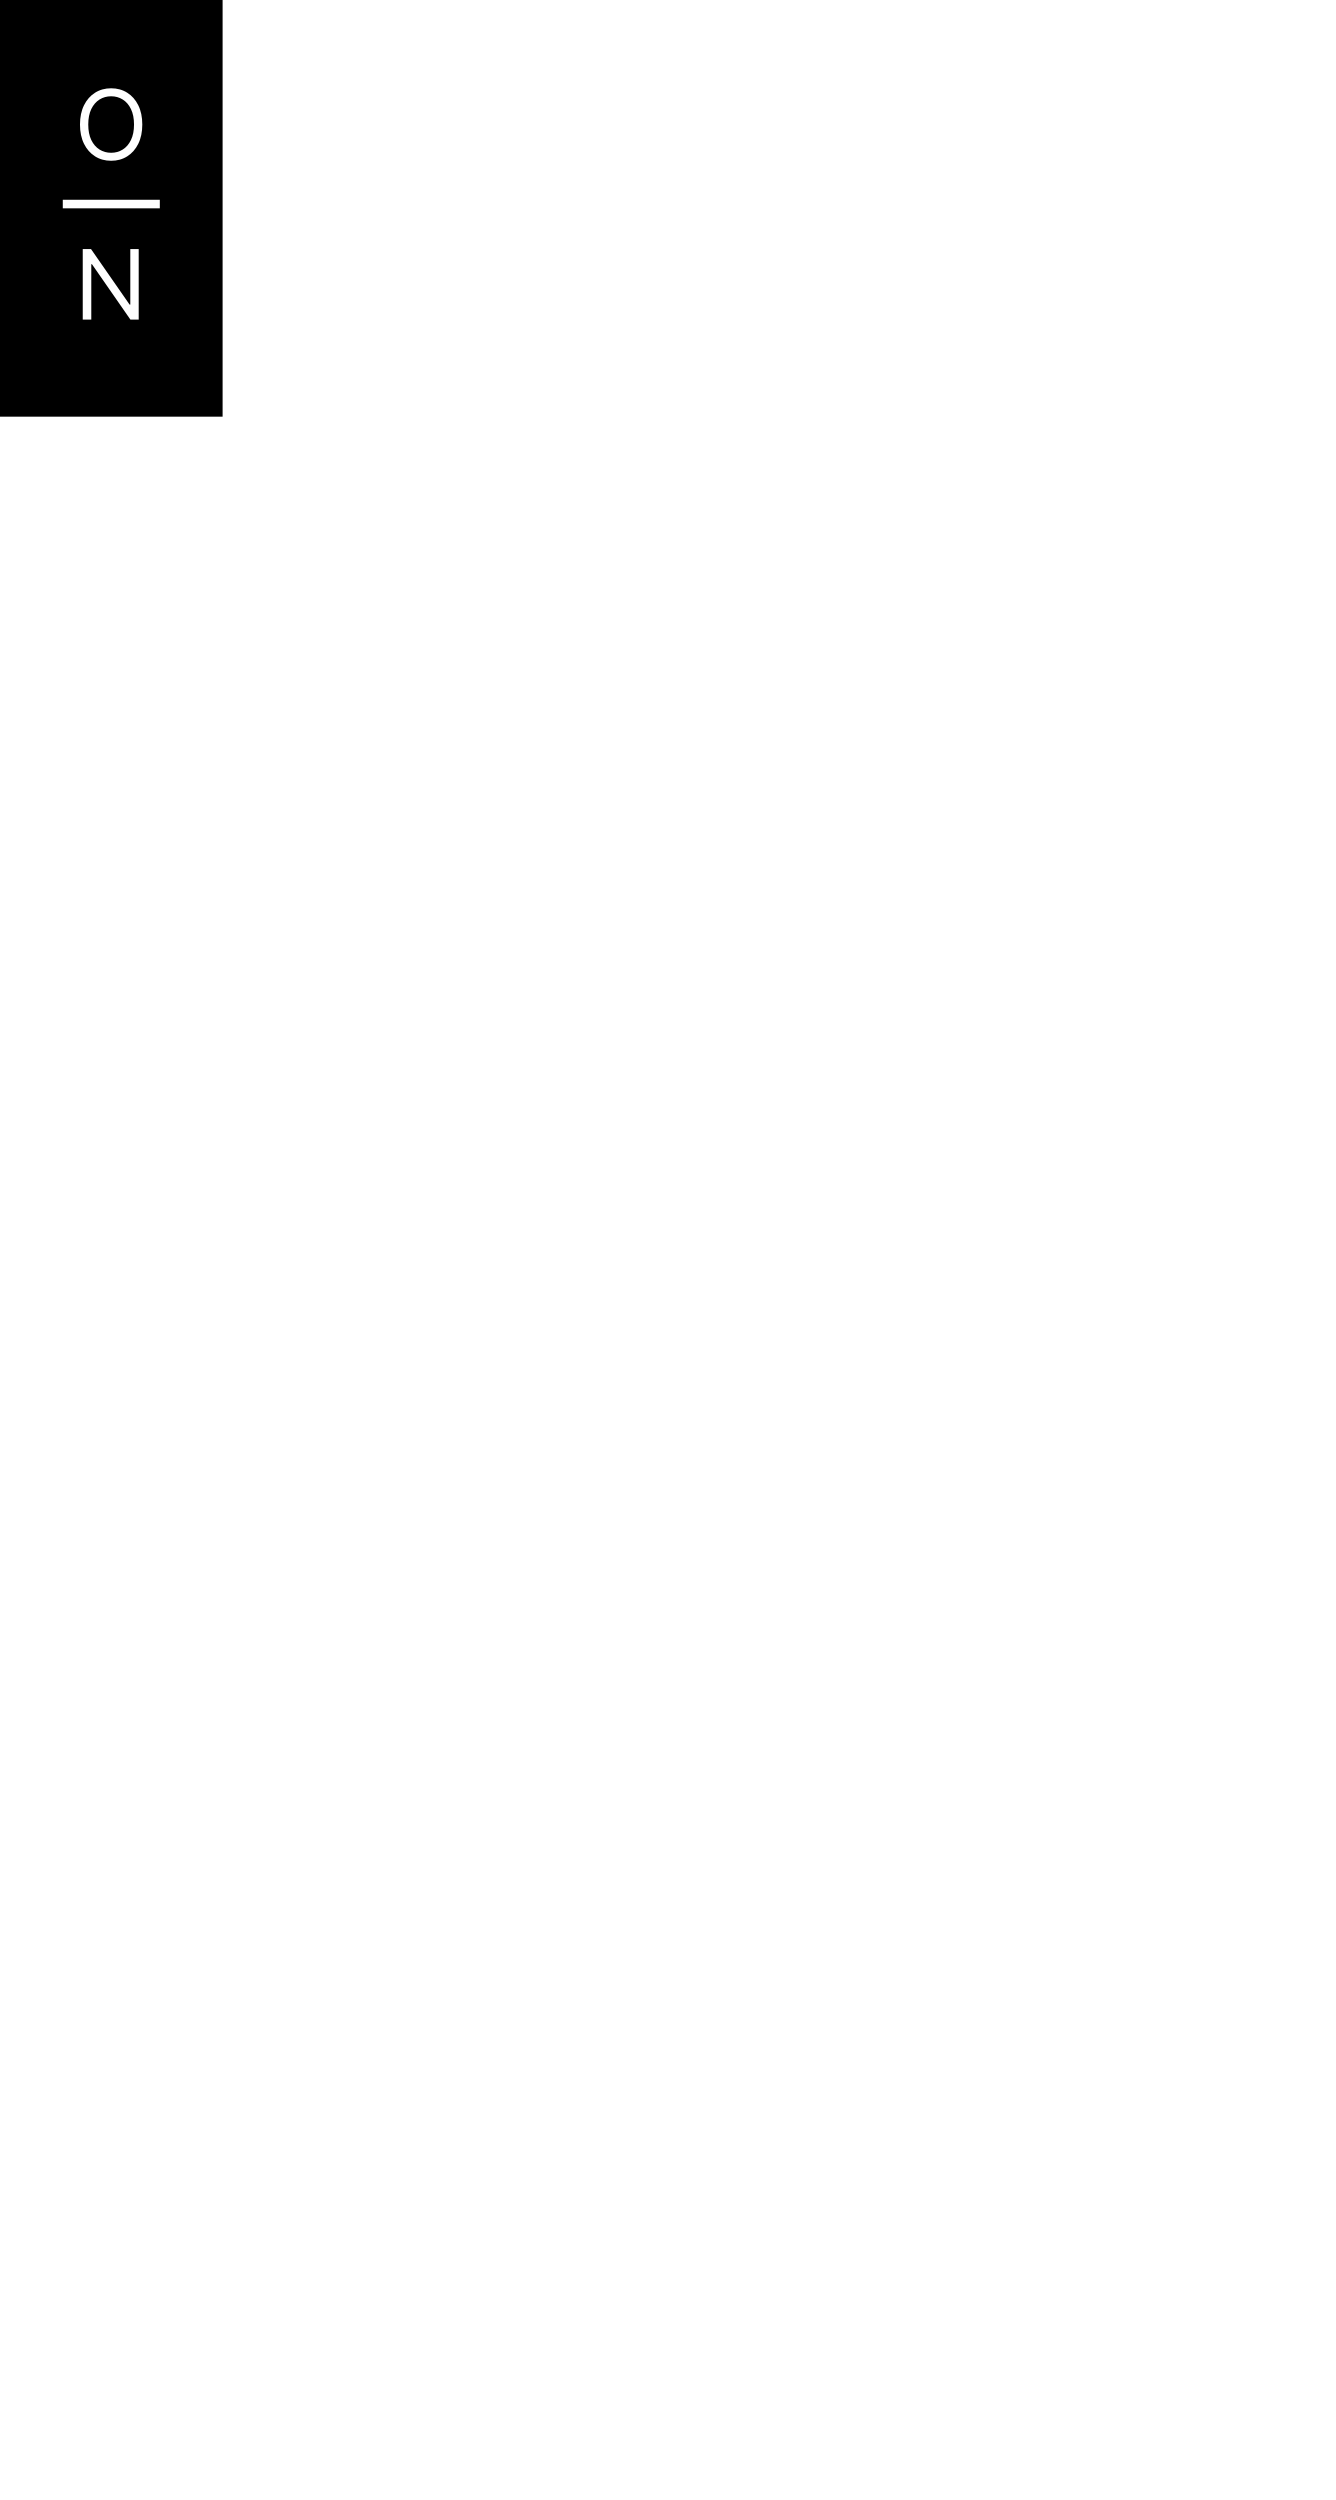
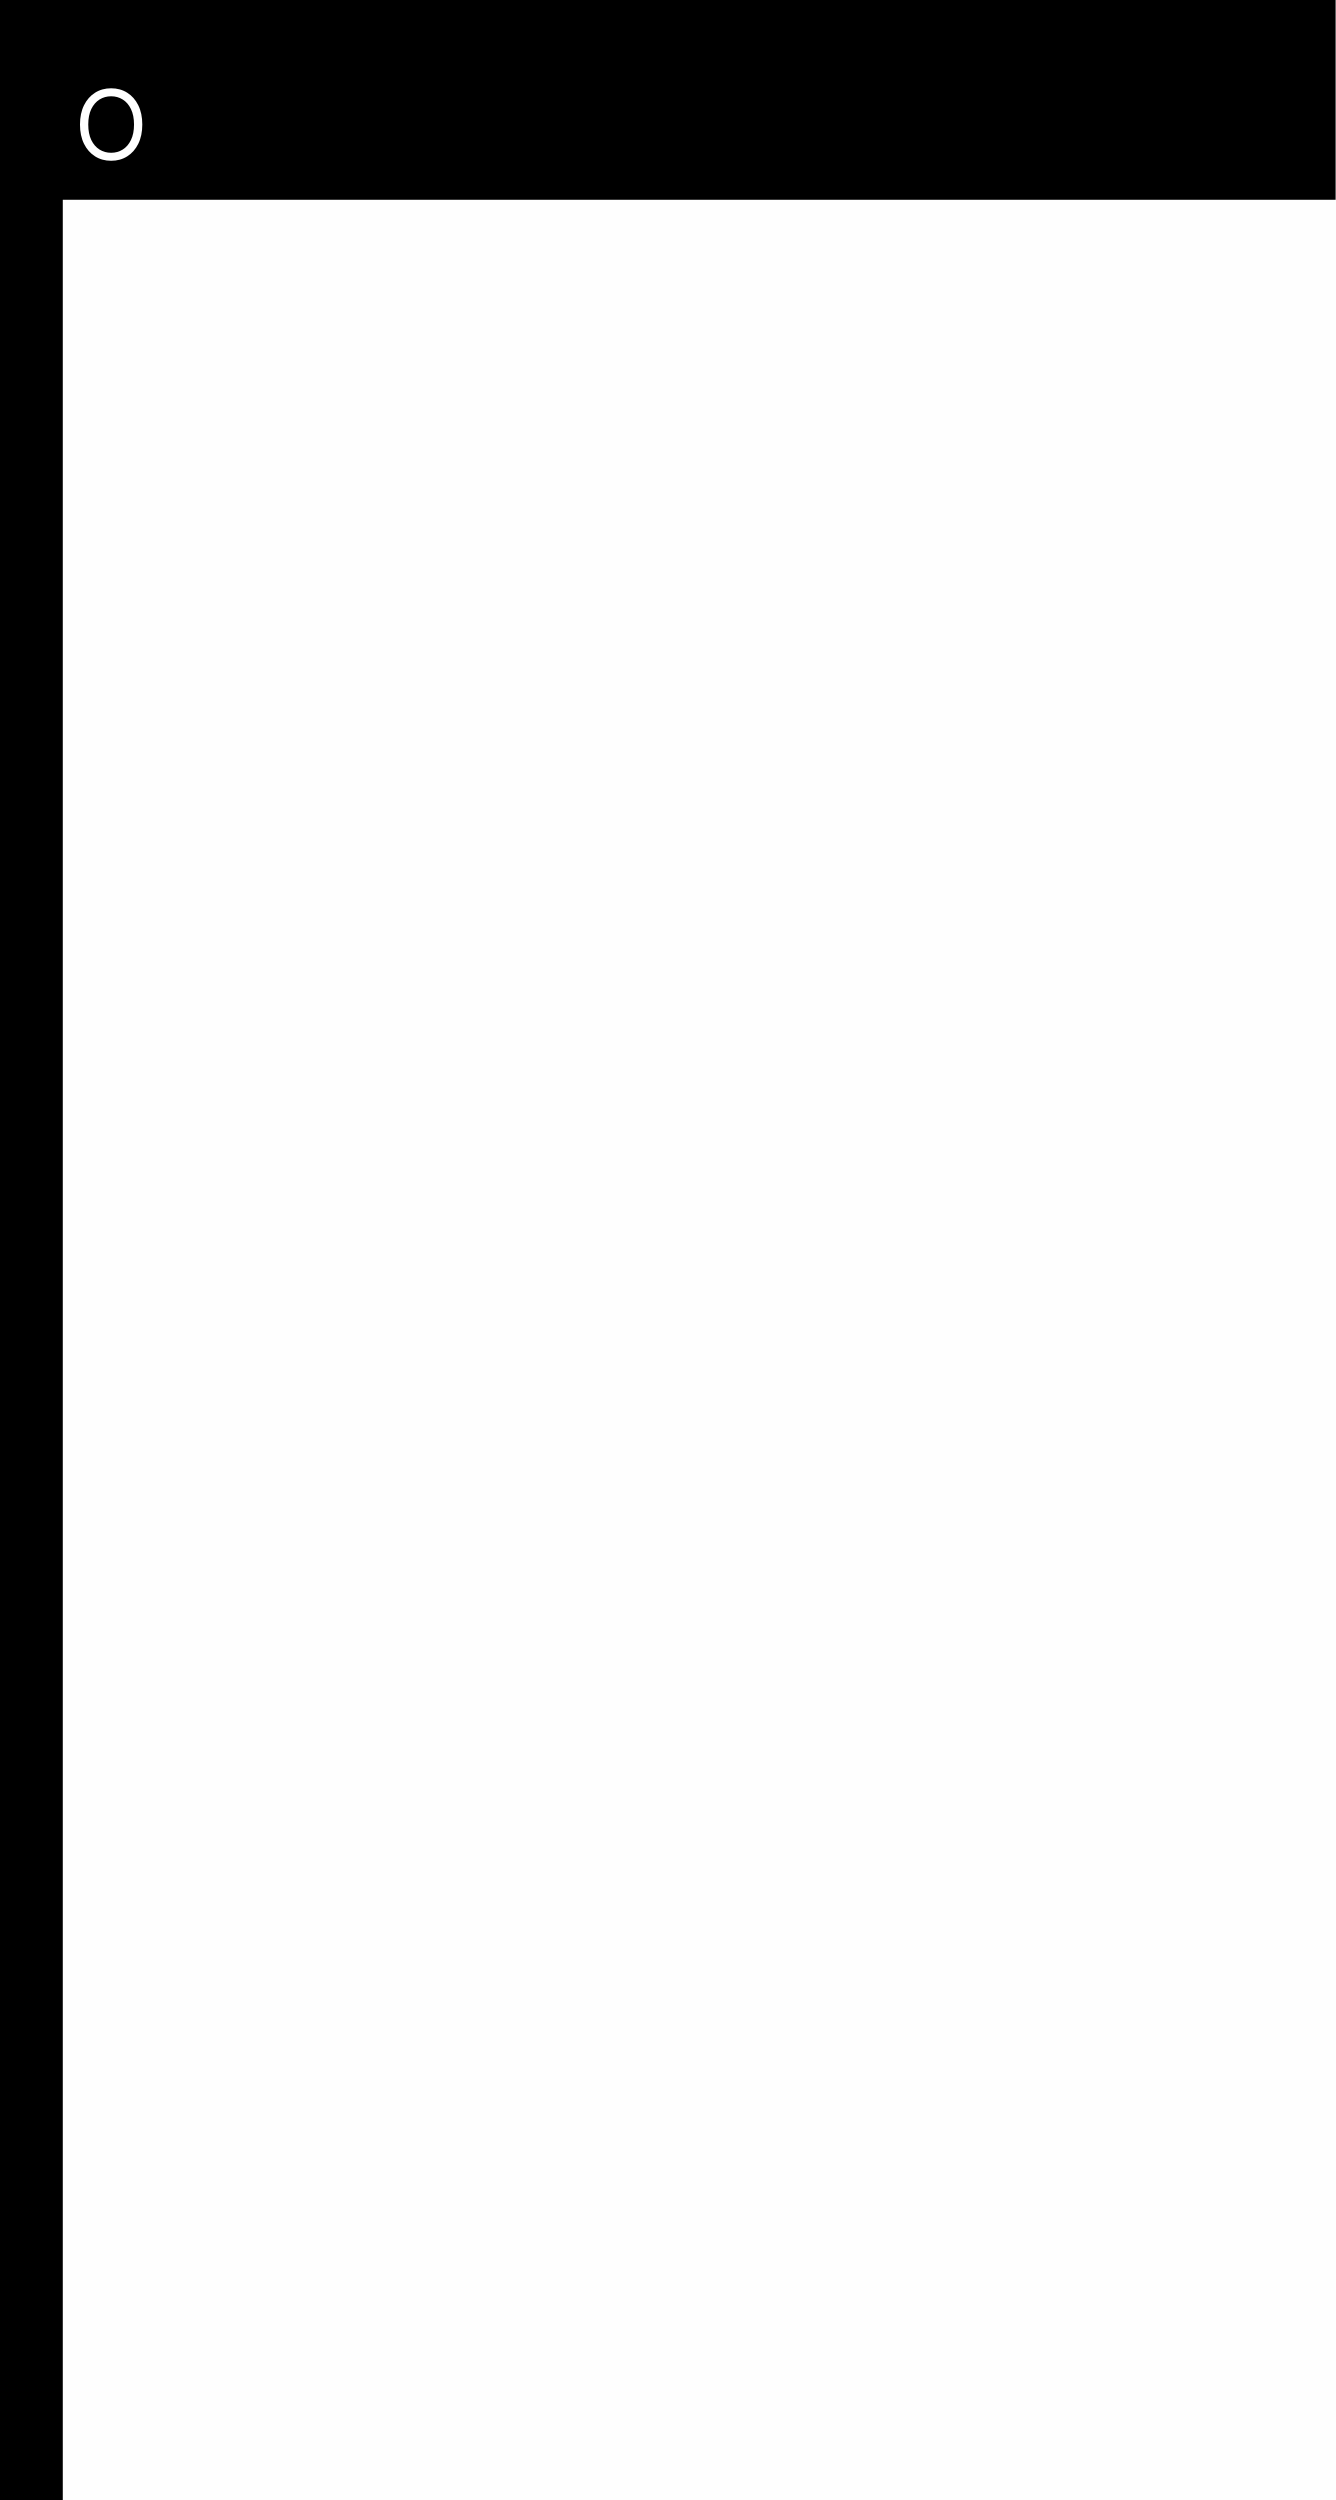
<svg xmlns="http://www.w3.org/2000/svg" width="234" height="438" viewBox="0 0 234 438" fill="none">
-   <rect width="39" height="73" fill="black" />
+   <rect width="234" height="438" fill="black" />
  <path d="M24.929 21.818C24.929 23.122 24.694 24.249 24.223 25.199C23.752 26.149 23.106 26.881 22.285 27.396C21.464 27.912 20.526 28.169 19.472 28.169C18.417 28.169 17.479 27.912 16.658 27.396C15.837 26.881 15.191 26.149 14.72 25.199C14.25 24.249 14.014 23.122 14.014 21.818C14.014 20.514 14.25 19.387 14.72 18.438C15.191 17.488 15.837 16.755 16.658 16.24C17.479 15.725 18.417 15.467 19.472 15.467C20.526 15.467 21.464 15.725 22.285 16.24C23.106 16.755 23.752 17.488 24.223 18.438C24.694 19.387 24.929 20.514 24.929 21.818ZM23.48 21.818C23.48 20.748 23.301 19.844 22.943 19.108C22.589 18.371 22.108 17.814 21.5 17.435C20.896 17.057 20.22 16.868 19.472 16.868C18.723 16.868 18.045 17.057 17.437 17.435C16.834 17.814 16.352 18.371 15.994 19.108C15.64 19.844 15.463 20.748 15.463 21.818C15.463 22.889 15.64 23.792 15.994 24.529C16.352 25.265 16.834 25.823 17.437 26.201C18.045 26.579 18.723 26.768 19.472 26.768C20.22 26.768 20.896 26.579 21.5 26.201C22.108 25.823 22.589 25.265 22.943 24.529C23.301 23.792 23.48 22.889 23.48 21.818Z" fill="#FEFEFE" />
  <path d="M24.301 43.636V56H22.852L16.115 46.293H15.994V56H14.497V43.636H15.946L22.707 53.368H22.828V43.636H24.301Z" fill="#FEFEFE" />
-   <rect x="11" y="35" width="17" height="1.5" fill="#FEFEFE" />
+   <rect x="11" y="35" width="234" height="438" fill="#FEFEFE" />
</svg>
